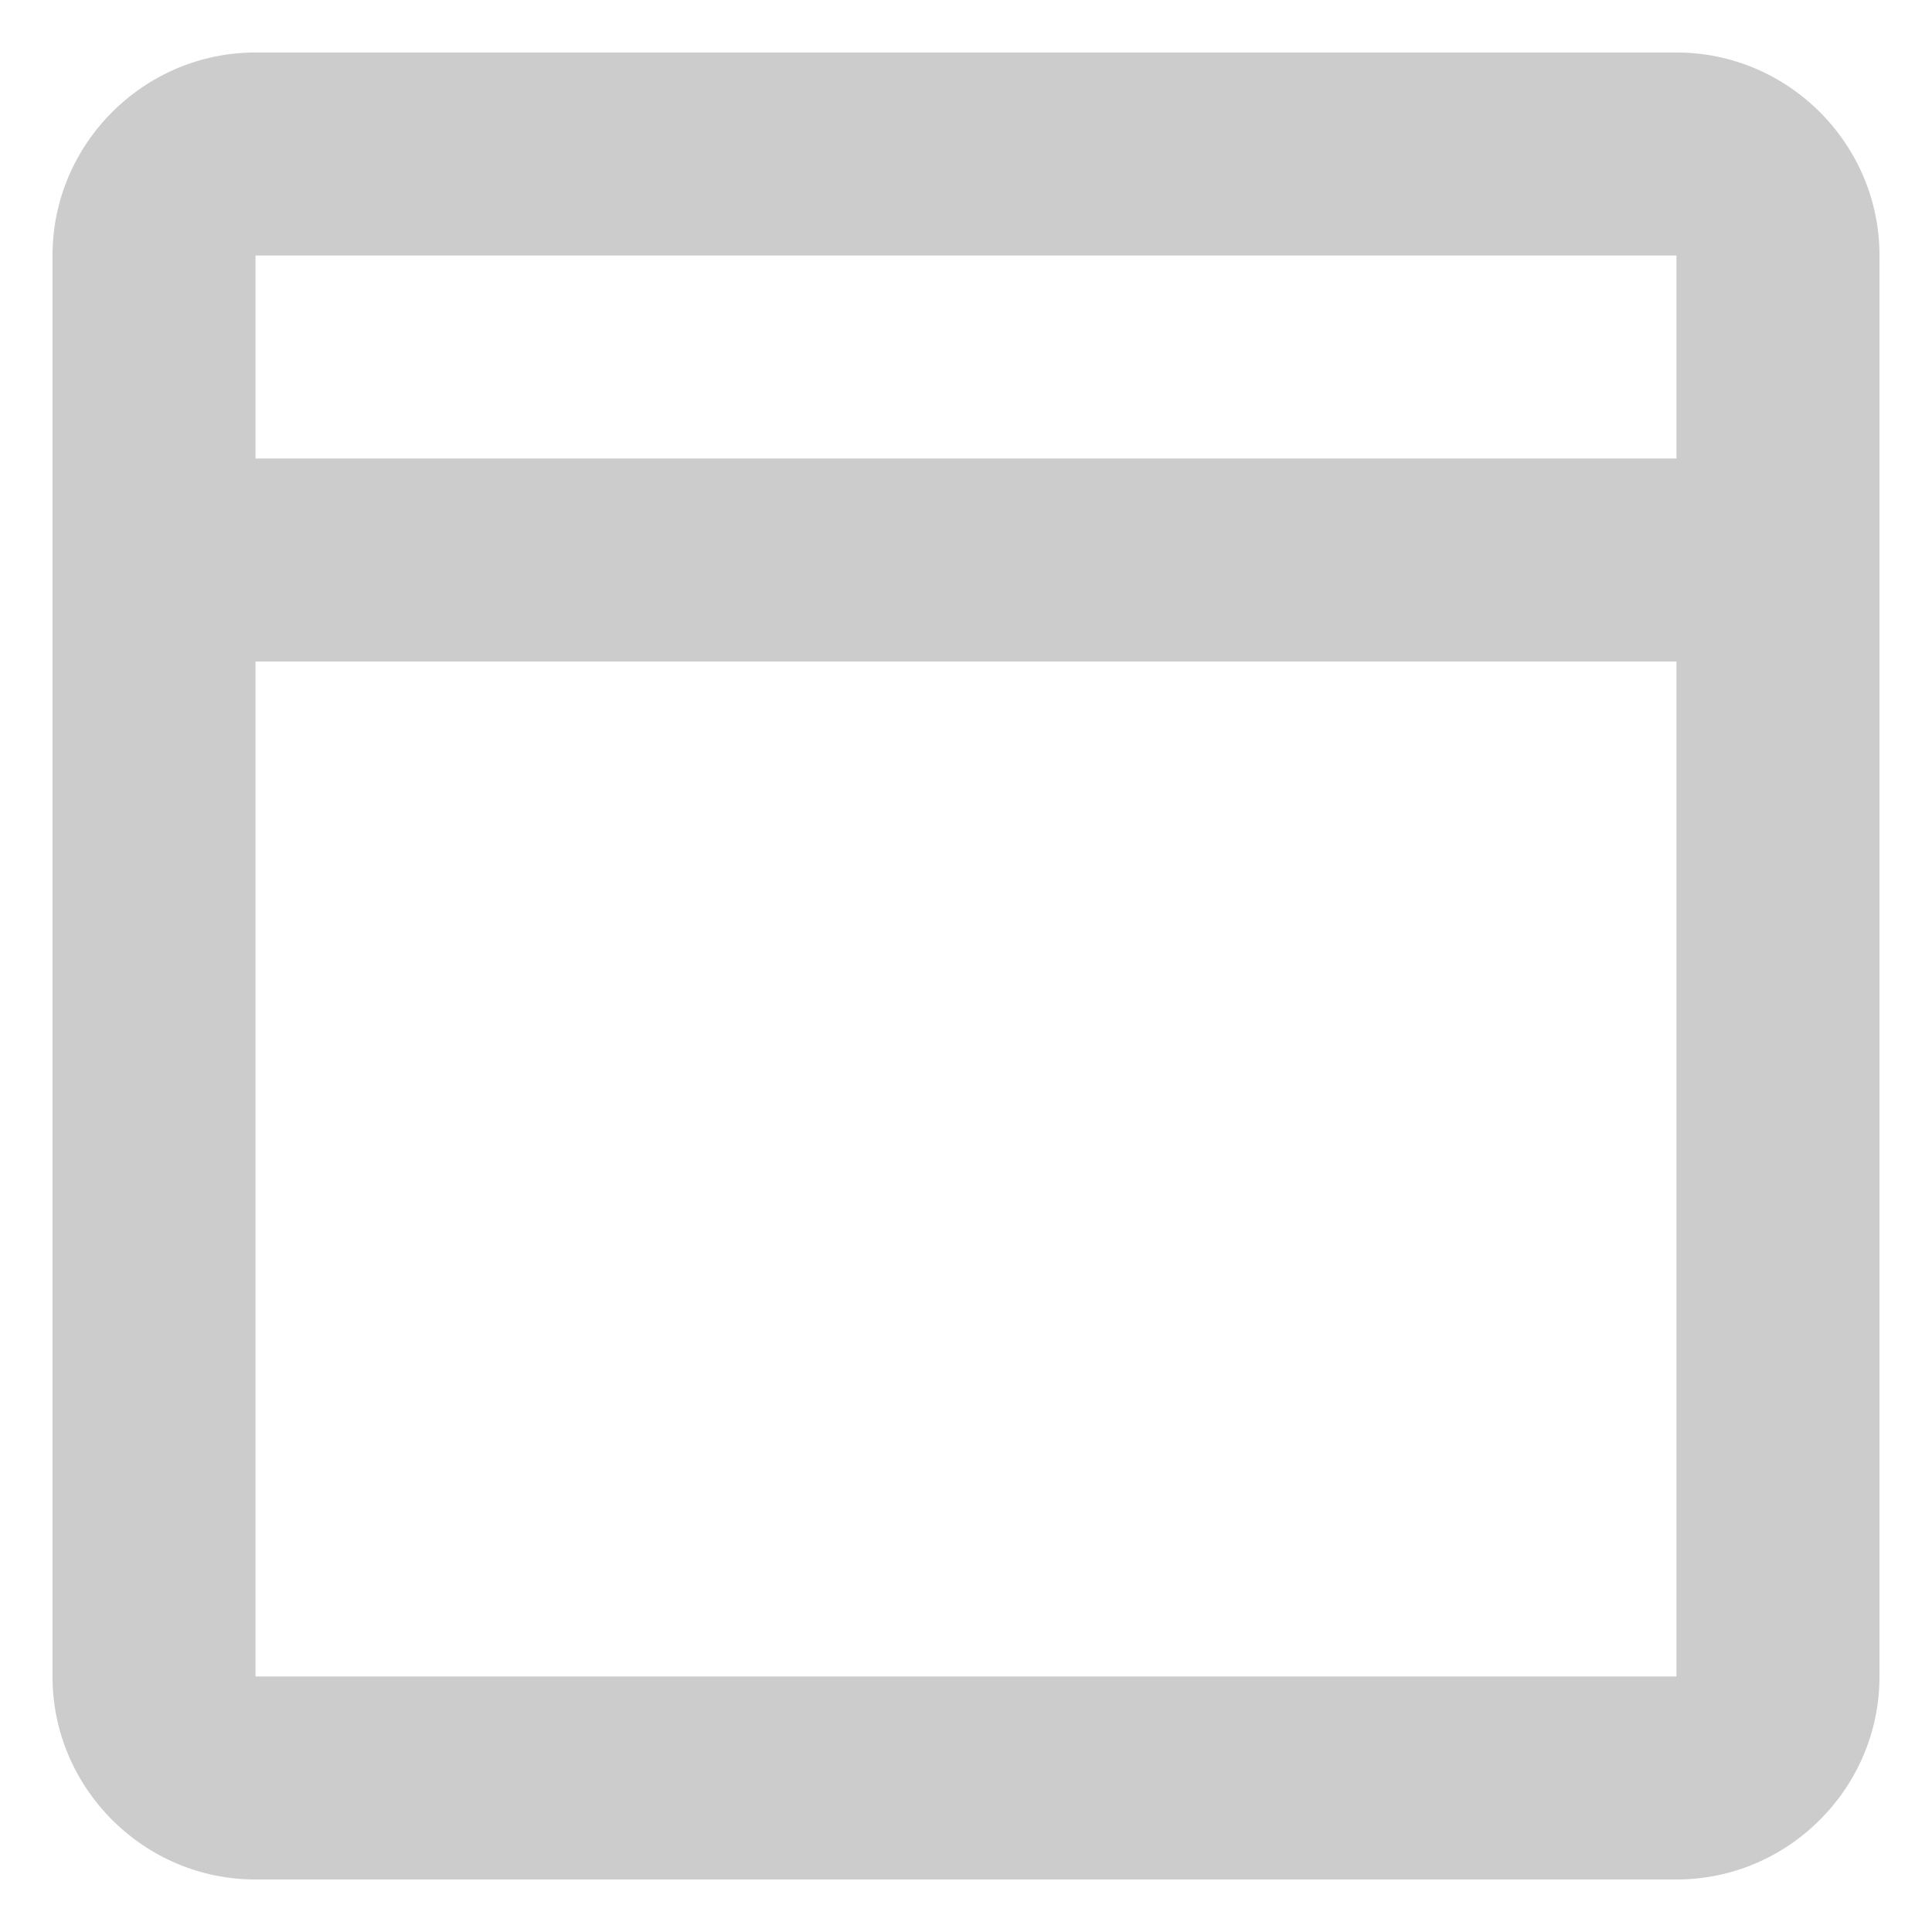
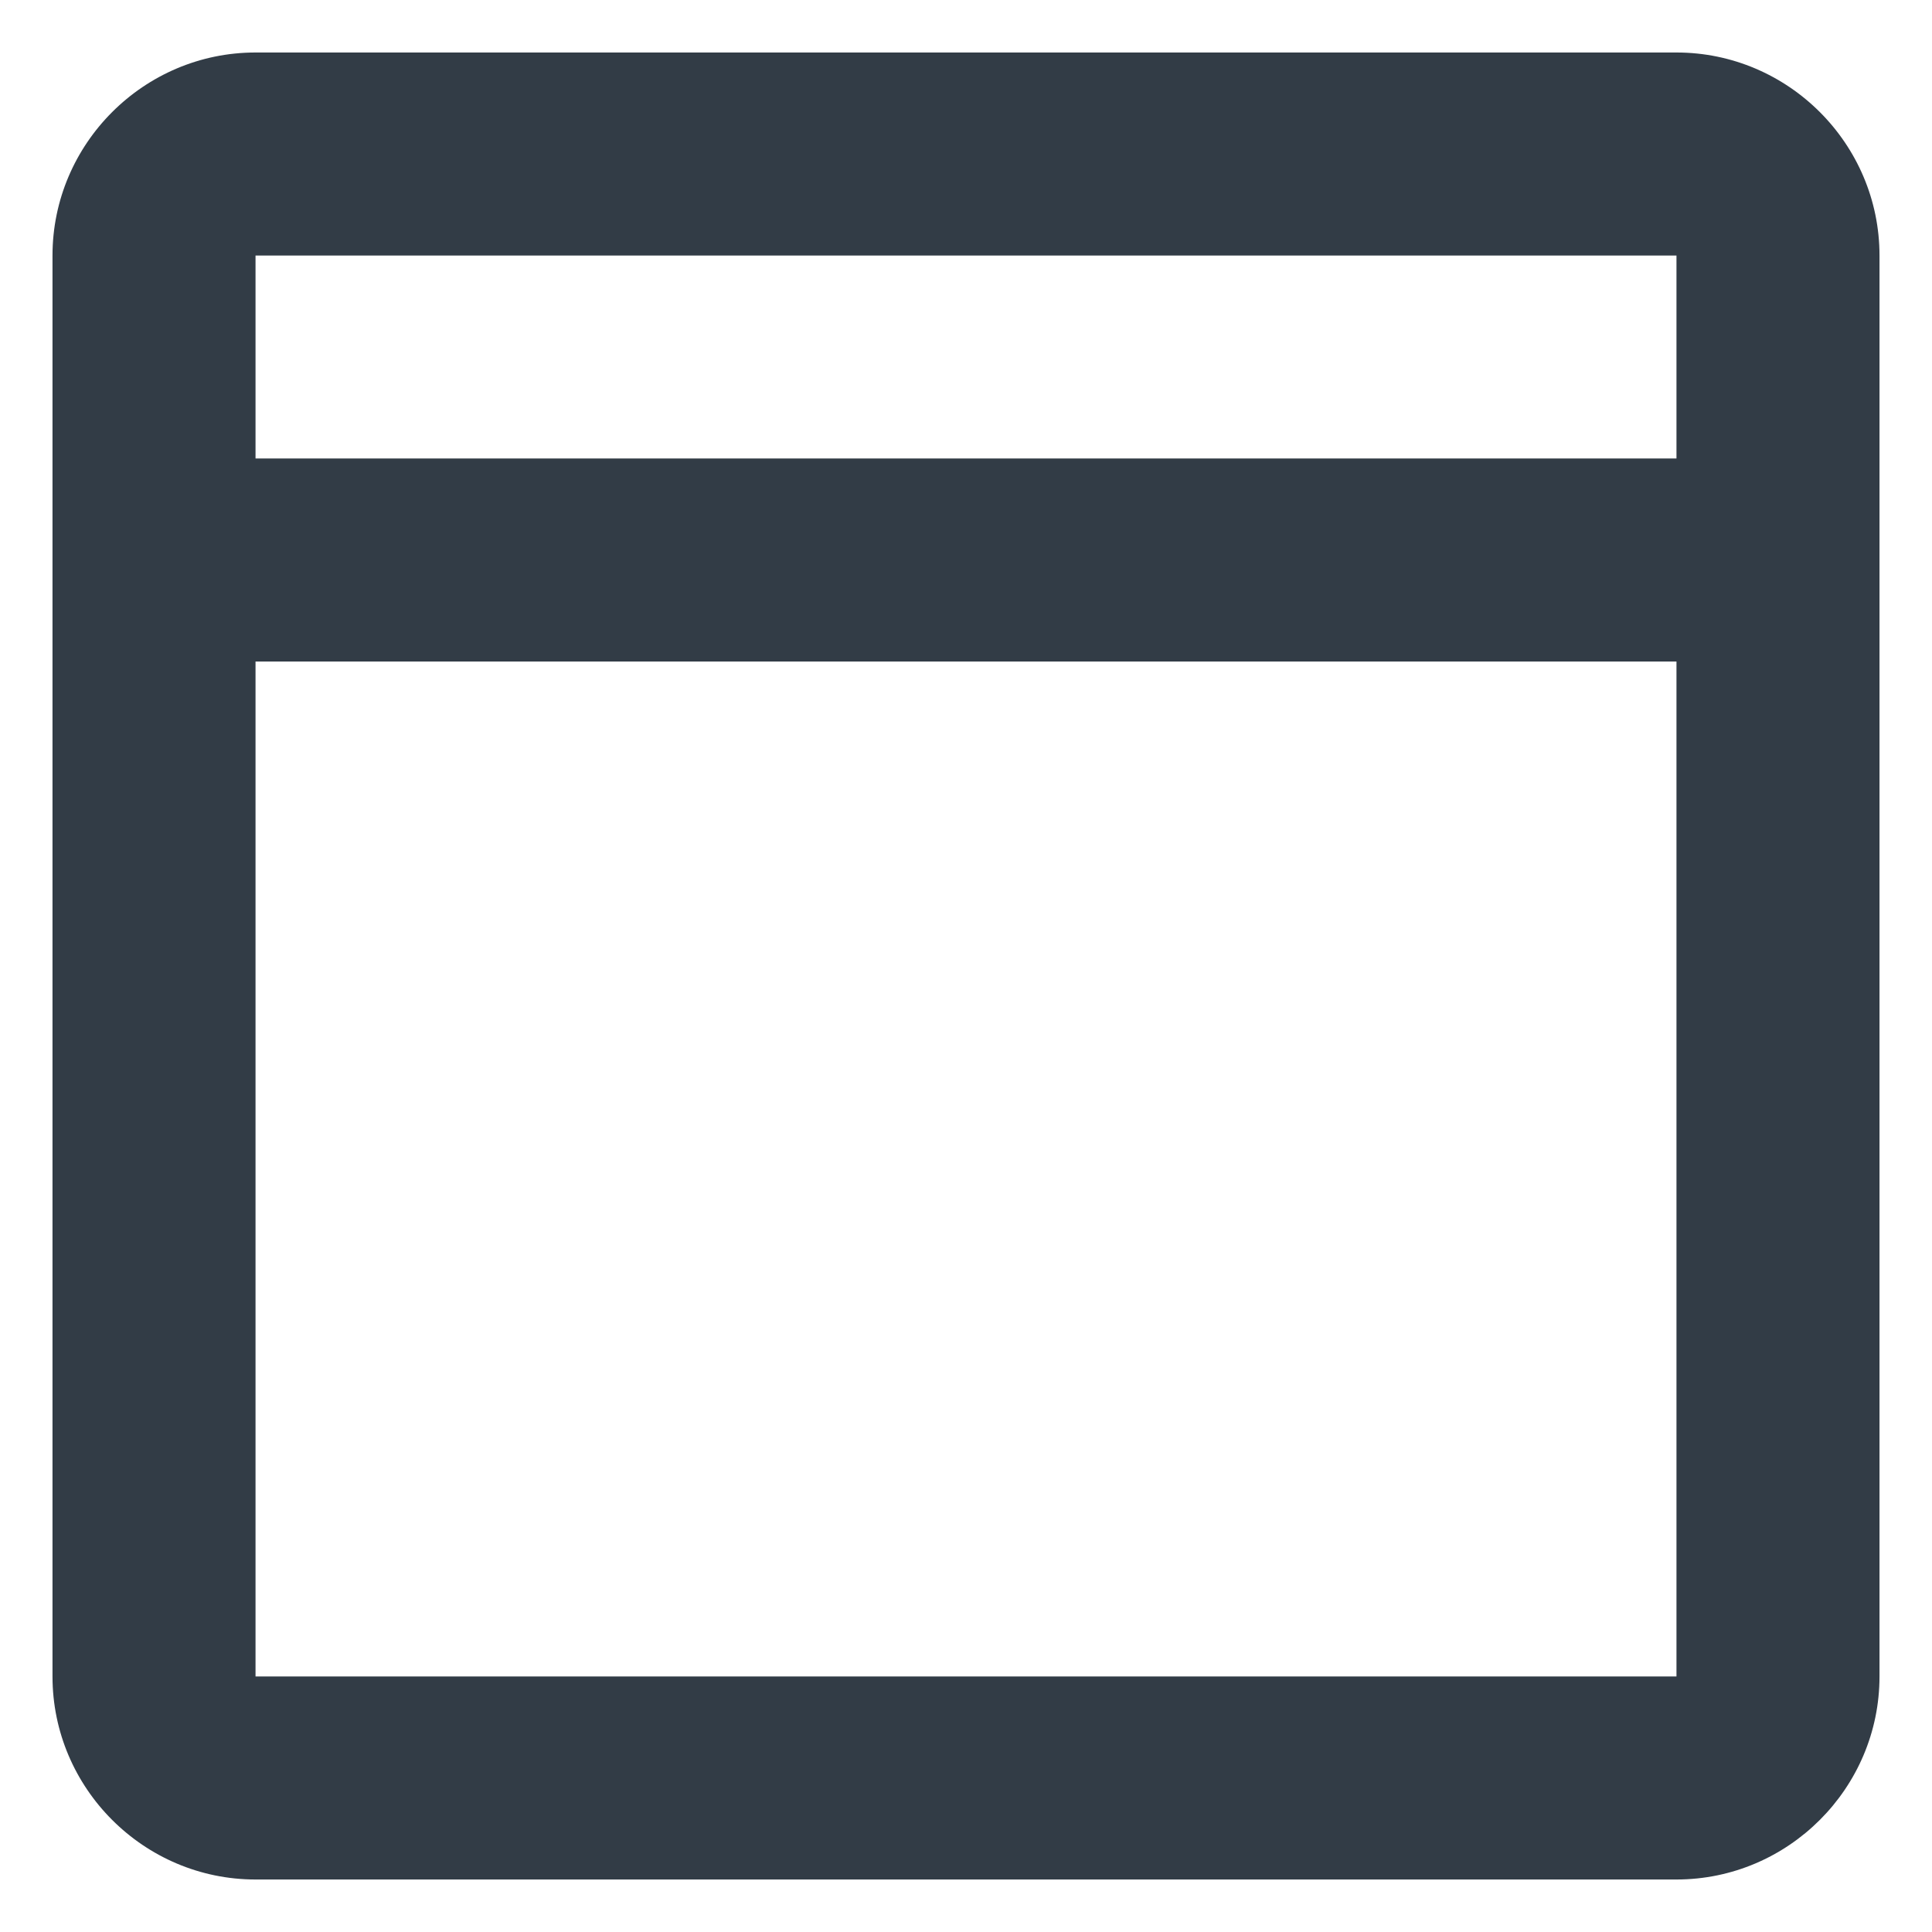
<svg xmlns="http://www.w3.org/2000/svg" width="53" height="53" viewBox="0 0 23 23" fill="none">
-   <path d="M19.958 0.625H3.042C1.712 0.625 0.625 1.712 0.625 3.042V19.958C0.625 21.288 1.712 22.375 3.042 22.375H19.958C21.288 22.375 22.375 21.288 22.375 19.958V3.042C22.375 1.712 21.288 0.625 19.958 0.625ZM19.958 19.958H3.042V7.875H19.958V19.958ZM19.958 5.458H3.042V3.042H19.958V5.458Z" fill="#CCCCCC" />
+   <path d="M19.958 0.625H3.042C1.712 0.625 0.625 1.712 0.625 3.042V19.958C0.625 21.288 1.712 22.375 3.042 22.375H19.958C21.288 22.375 22.375 21.288 22.375 19.958V3.042C22.375 1.712 21.288 0.625 19.958 0.625ZM19.958 19.958H3.042V7.875H19.958V19.958ZM19.958 5.458H3.042V3.042H19.958V5.458Z" fill="#323c46" />
</svg>
